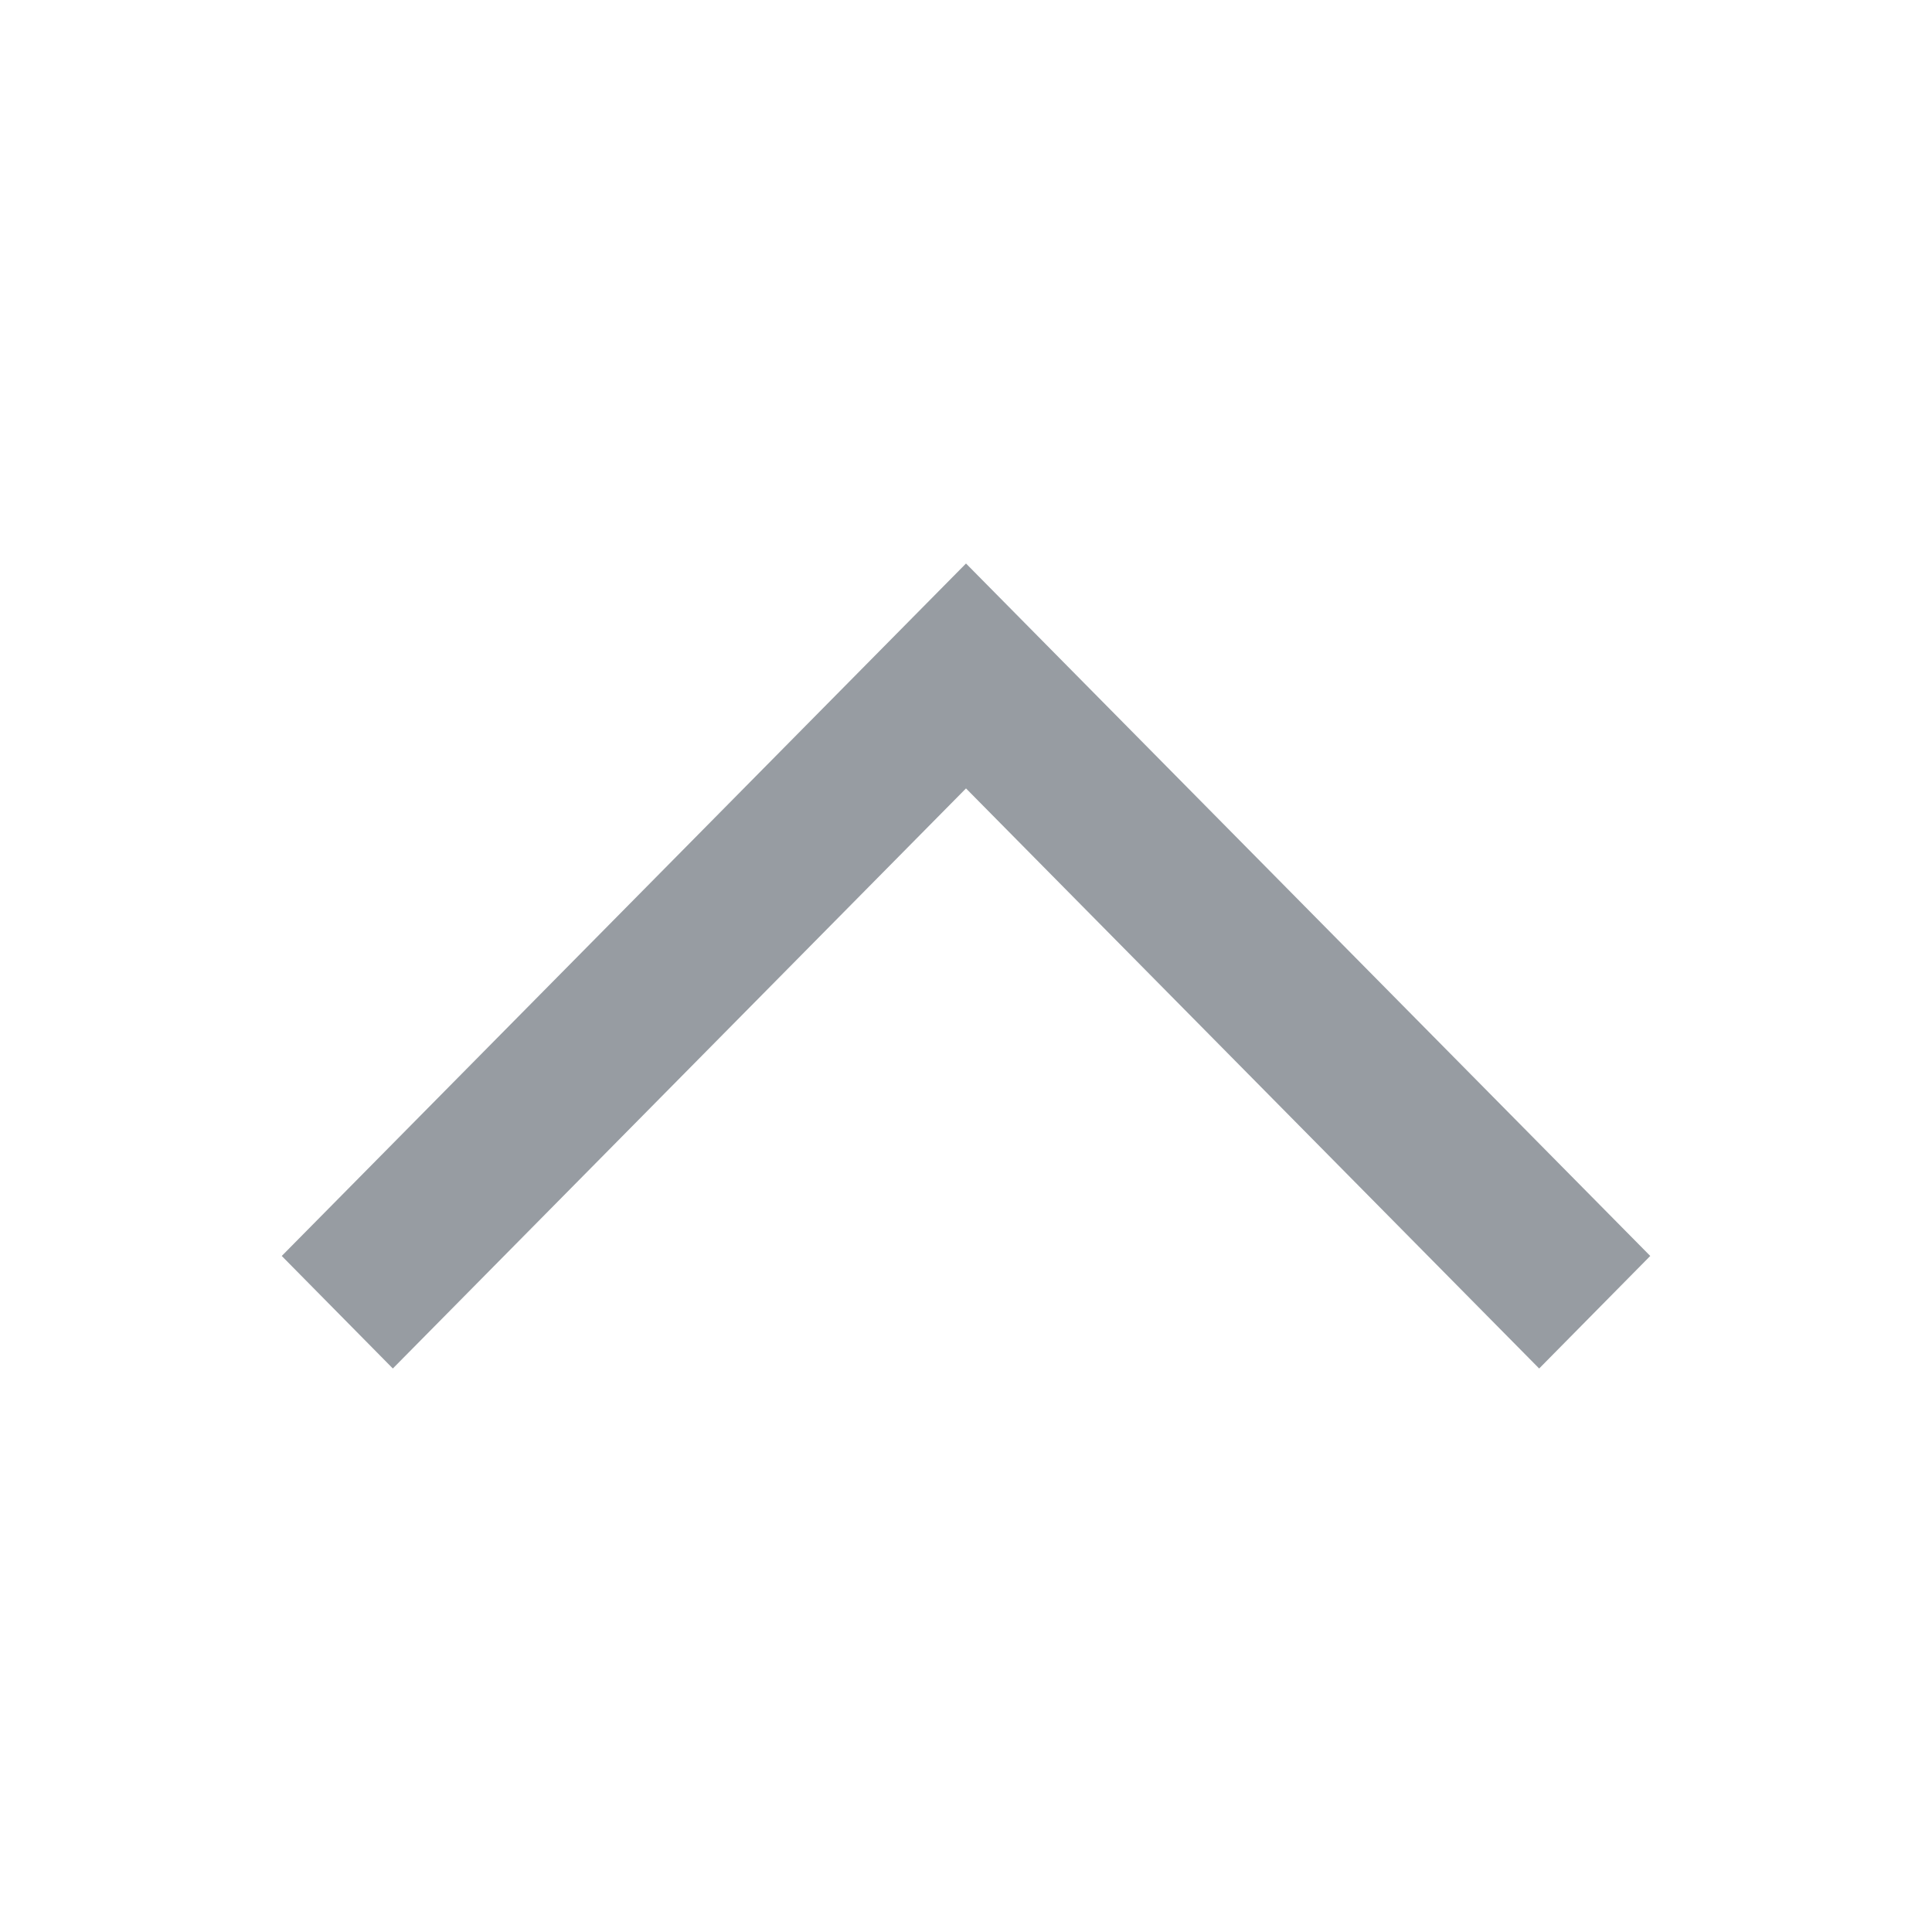
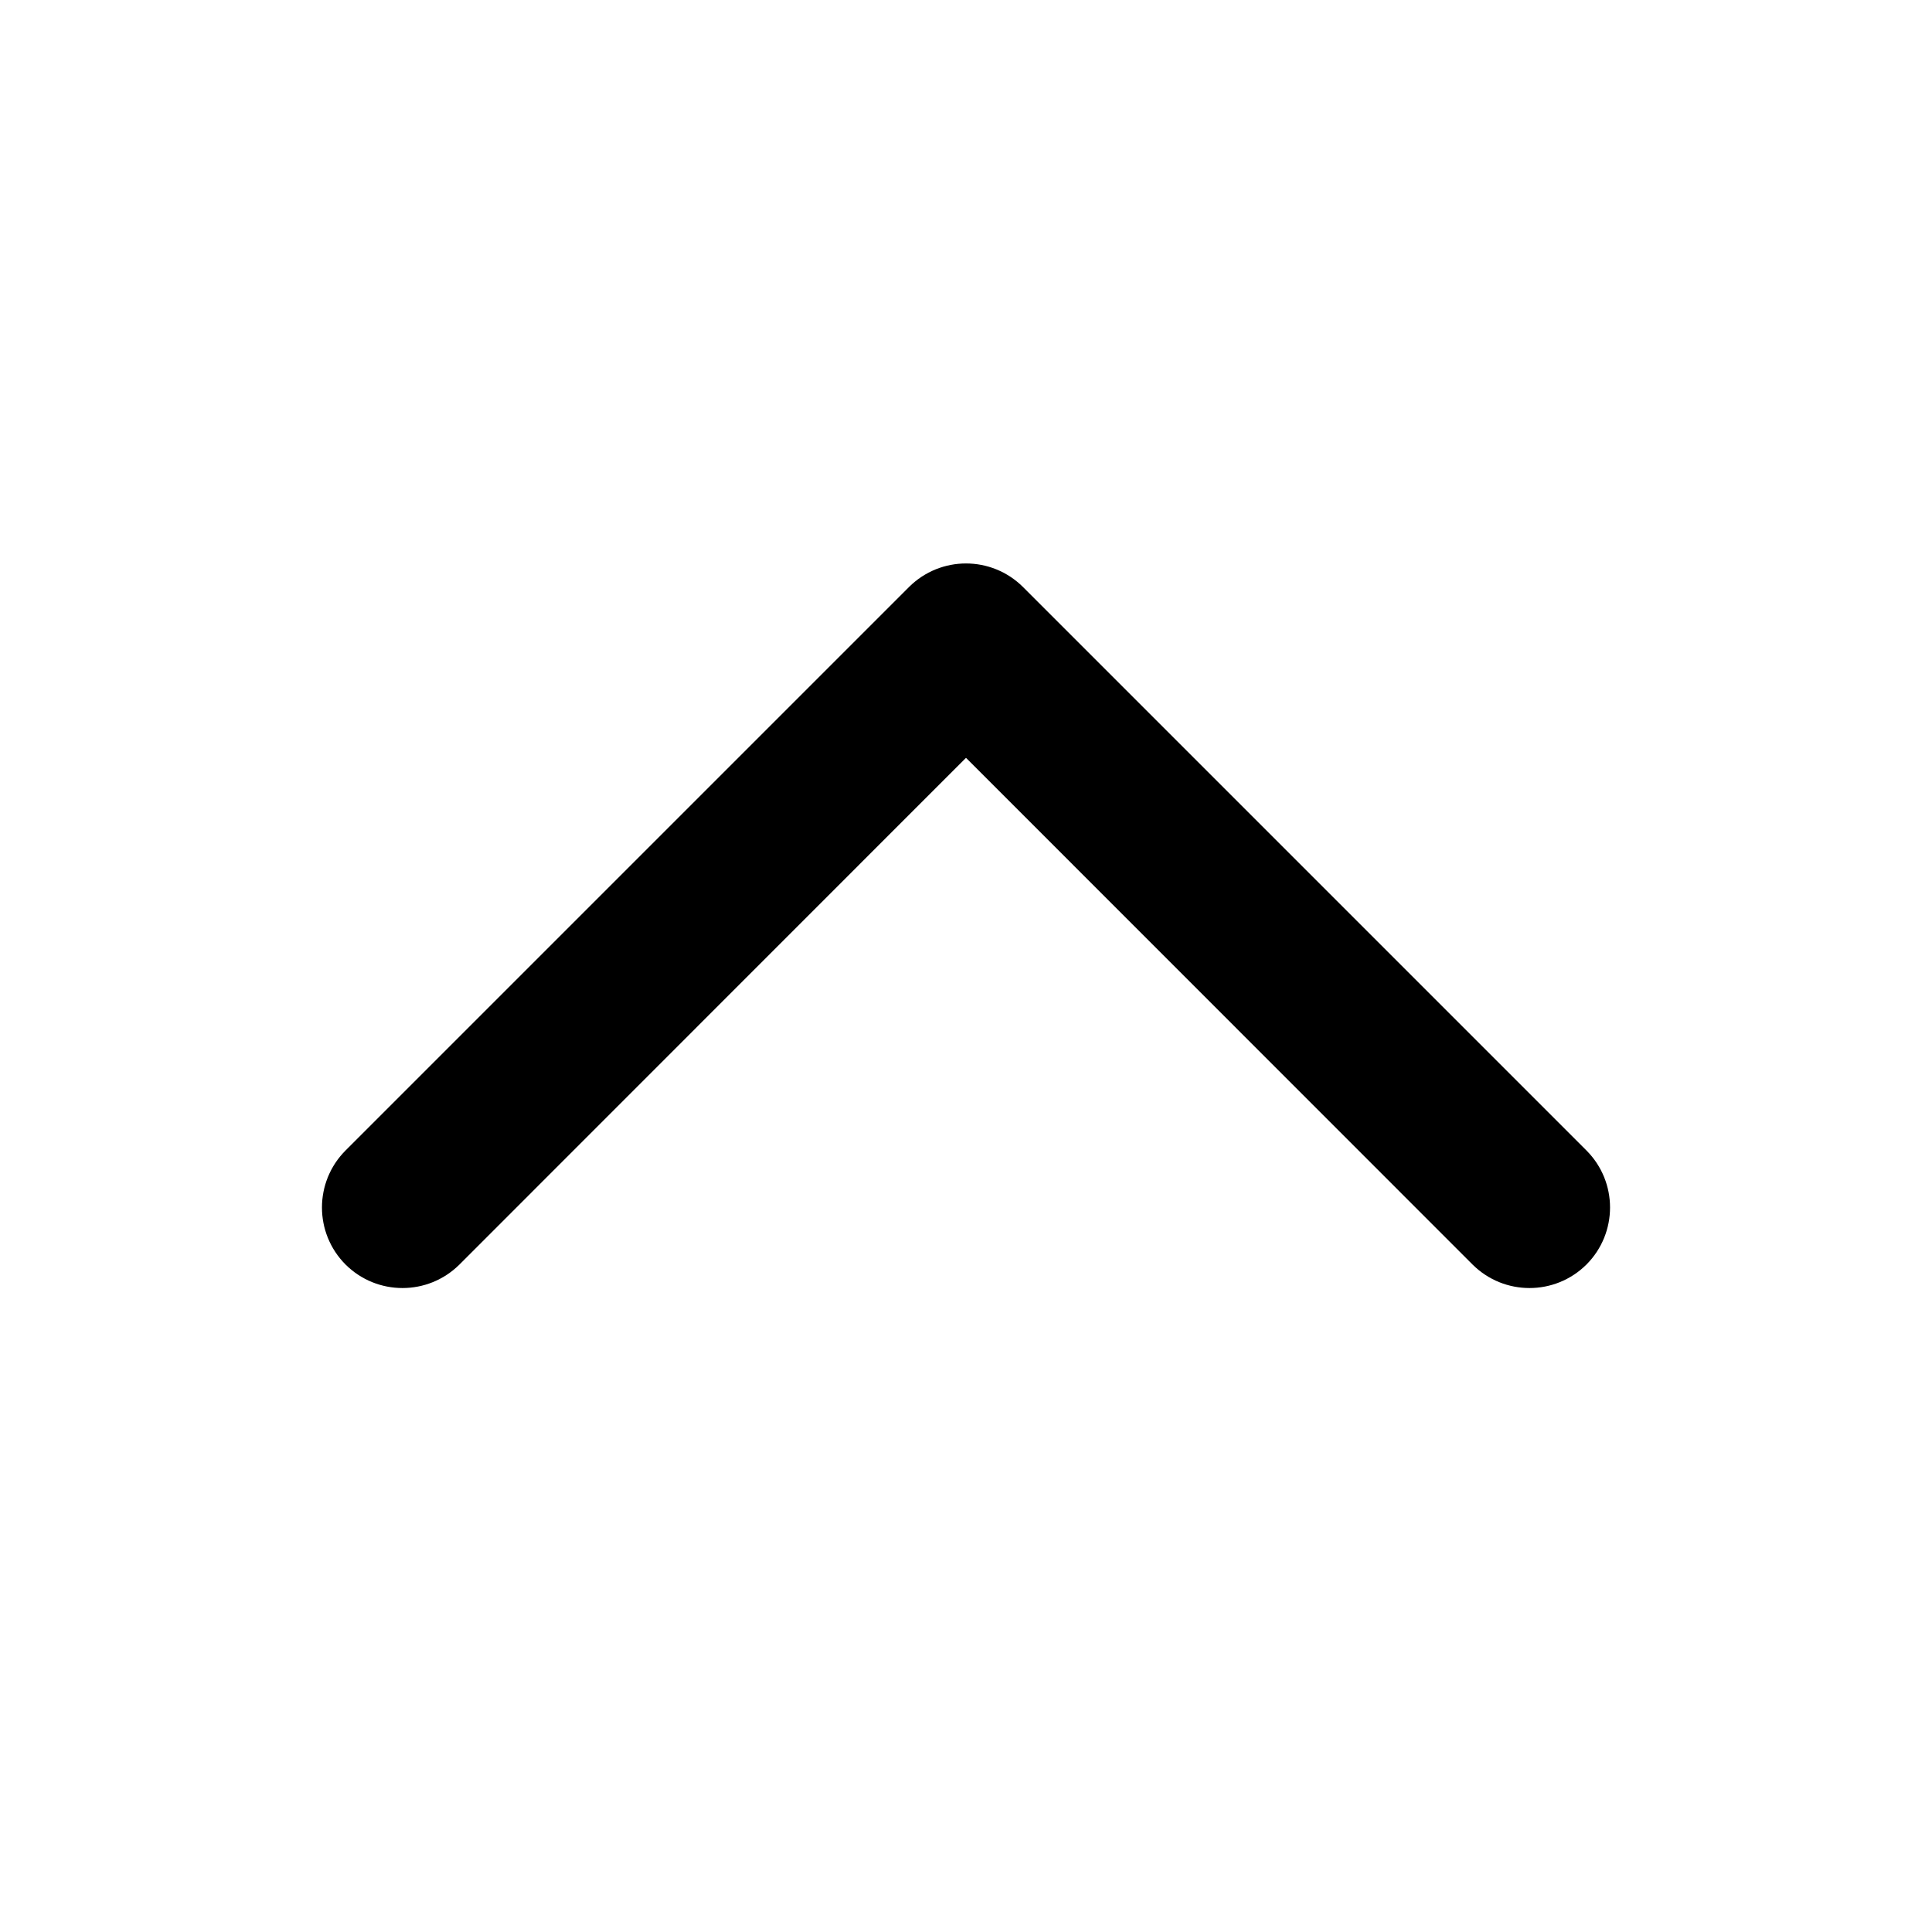
- <svg xmlns="http://www.w3.org/2000/svg" width="12" height="12" viewBox="0 0 12 12" fill="#979CA2">
-   <path fill-rule="evenodd" clip-rule="evenodd" d="M6 3.5L10.25 7.801L9.56 8.5L6 4.897L2.44 8.5L1.75 7.801L6 3.5Z" />
+ <svg xmlns="http://www.w3.org/2000/svg" width="12" height="12" viewBox="0 0 12 12" fill="black">
+   <path fill-rule="evenodd" clip-rule="evenodd" d="M5.646 3.646C5.842 3.451 6.158 3.451 6.354 3.646L9.854 7.146C10.049 7.342 10.049 7.658 9.854 7.854C9.658 8.049 9.342 8.049 9.146 7.854L6 4.707L2.854 7.854C2.658 8.049 2.342 8.049 2.146 7.854C1.951 7.658 1.951 7.342 2.146 7.146L5.646 3.646Z" />
</svg>
